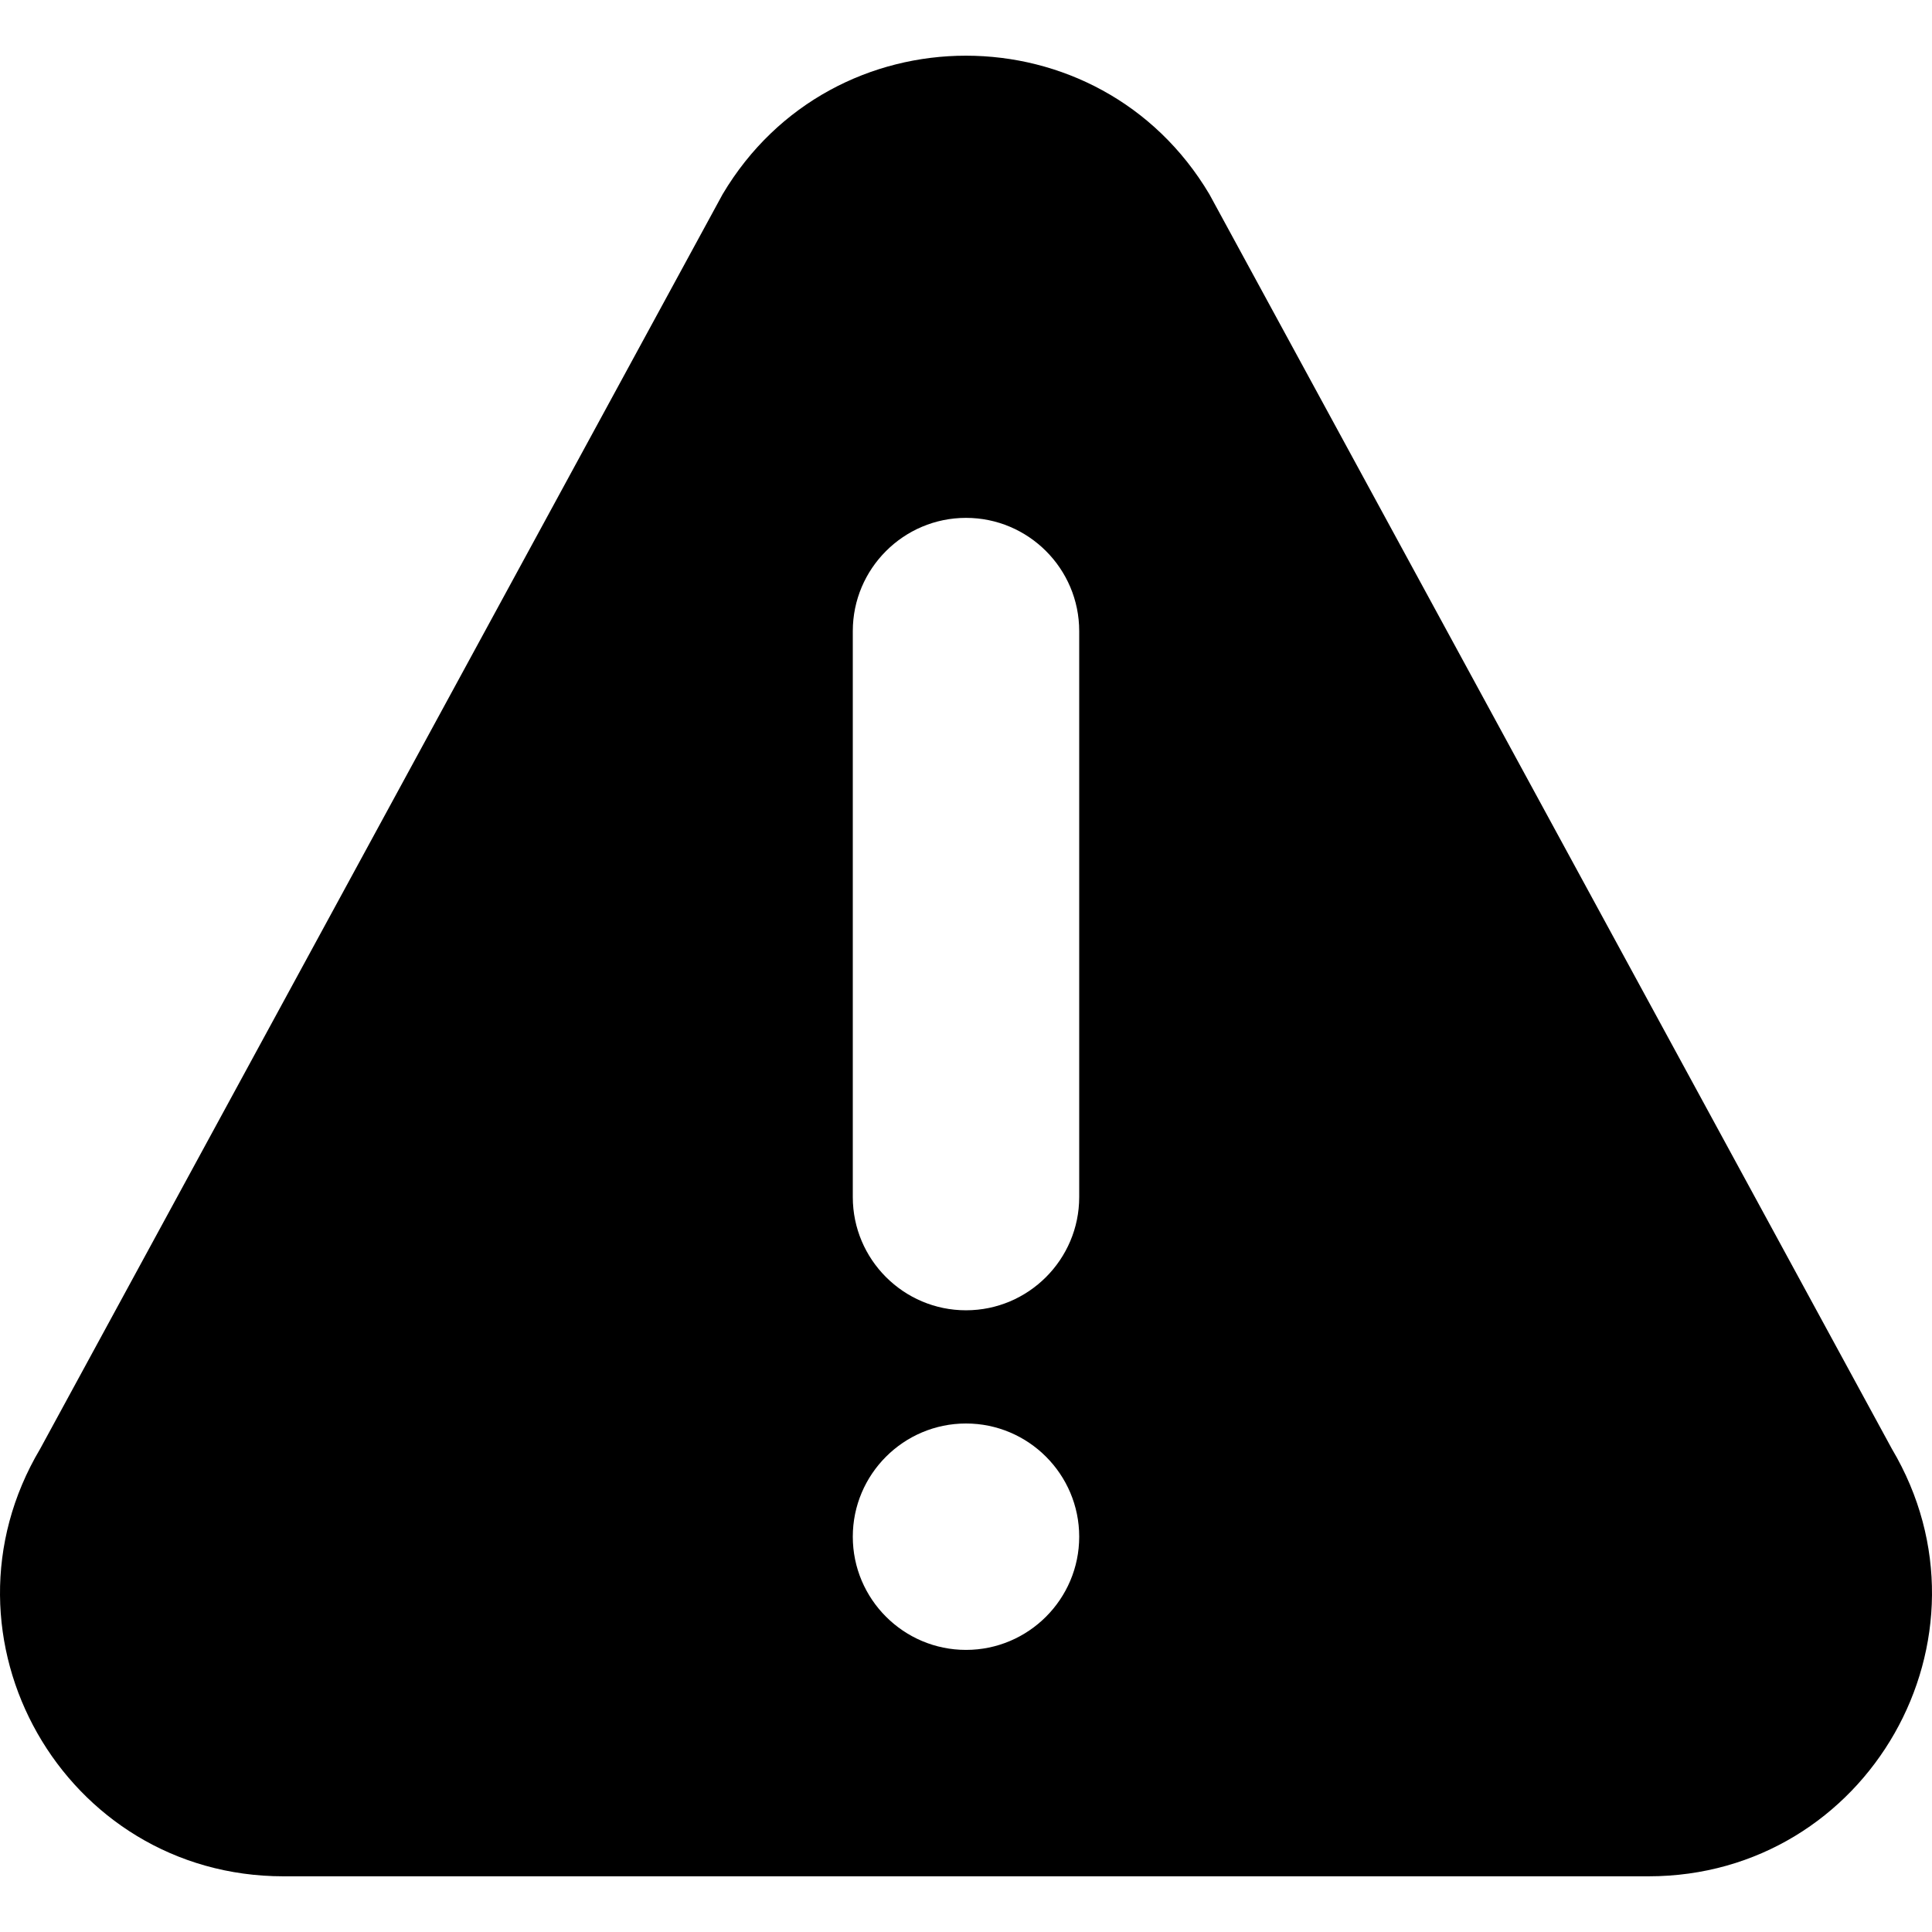
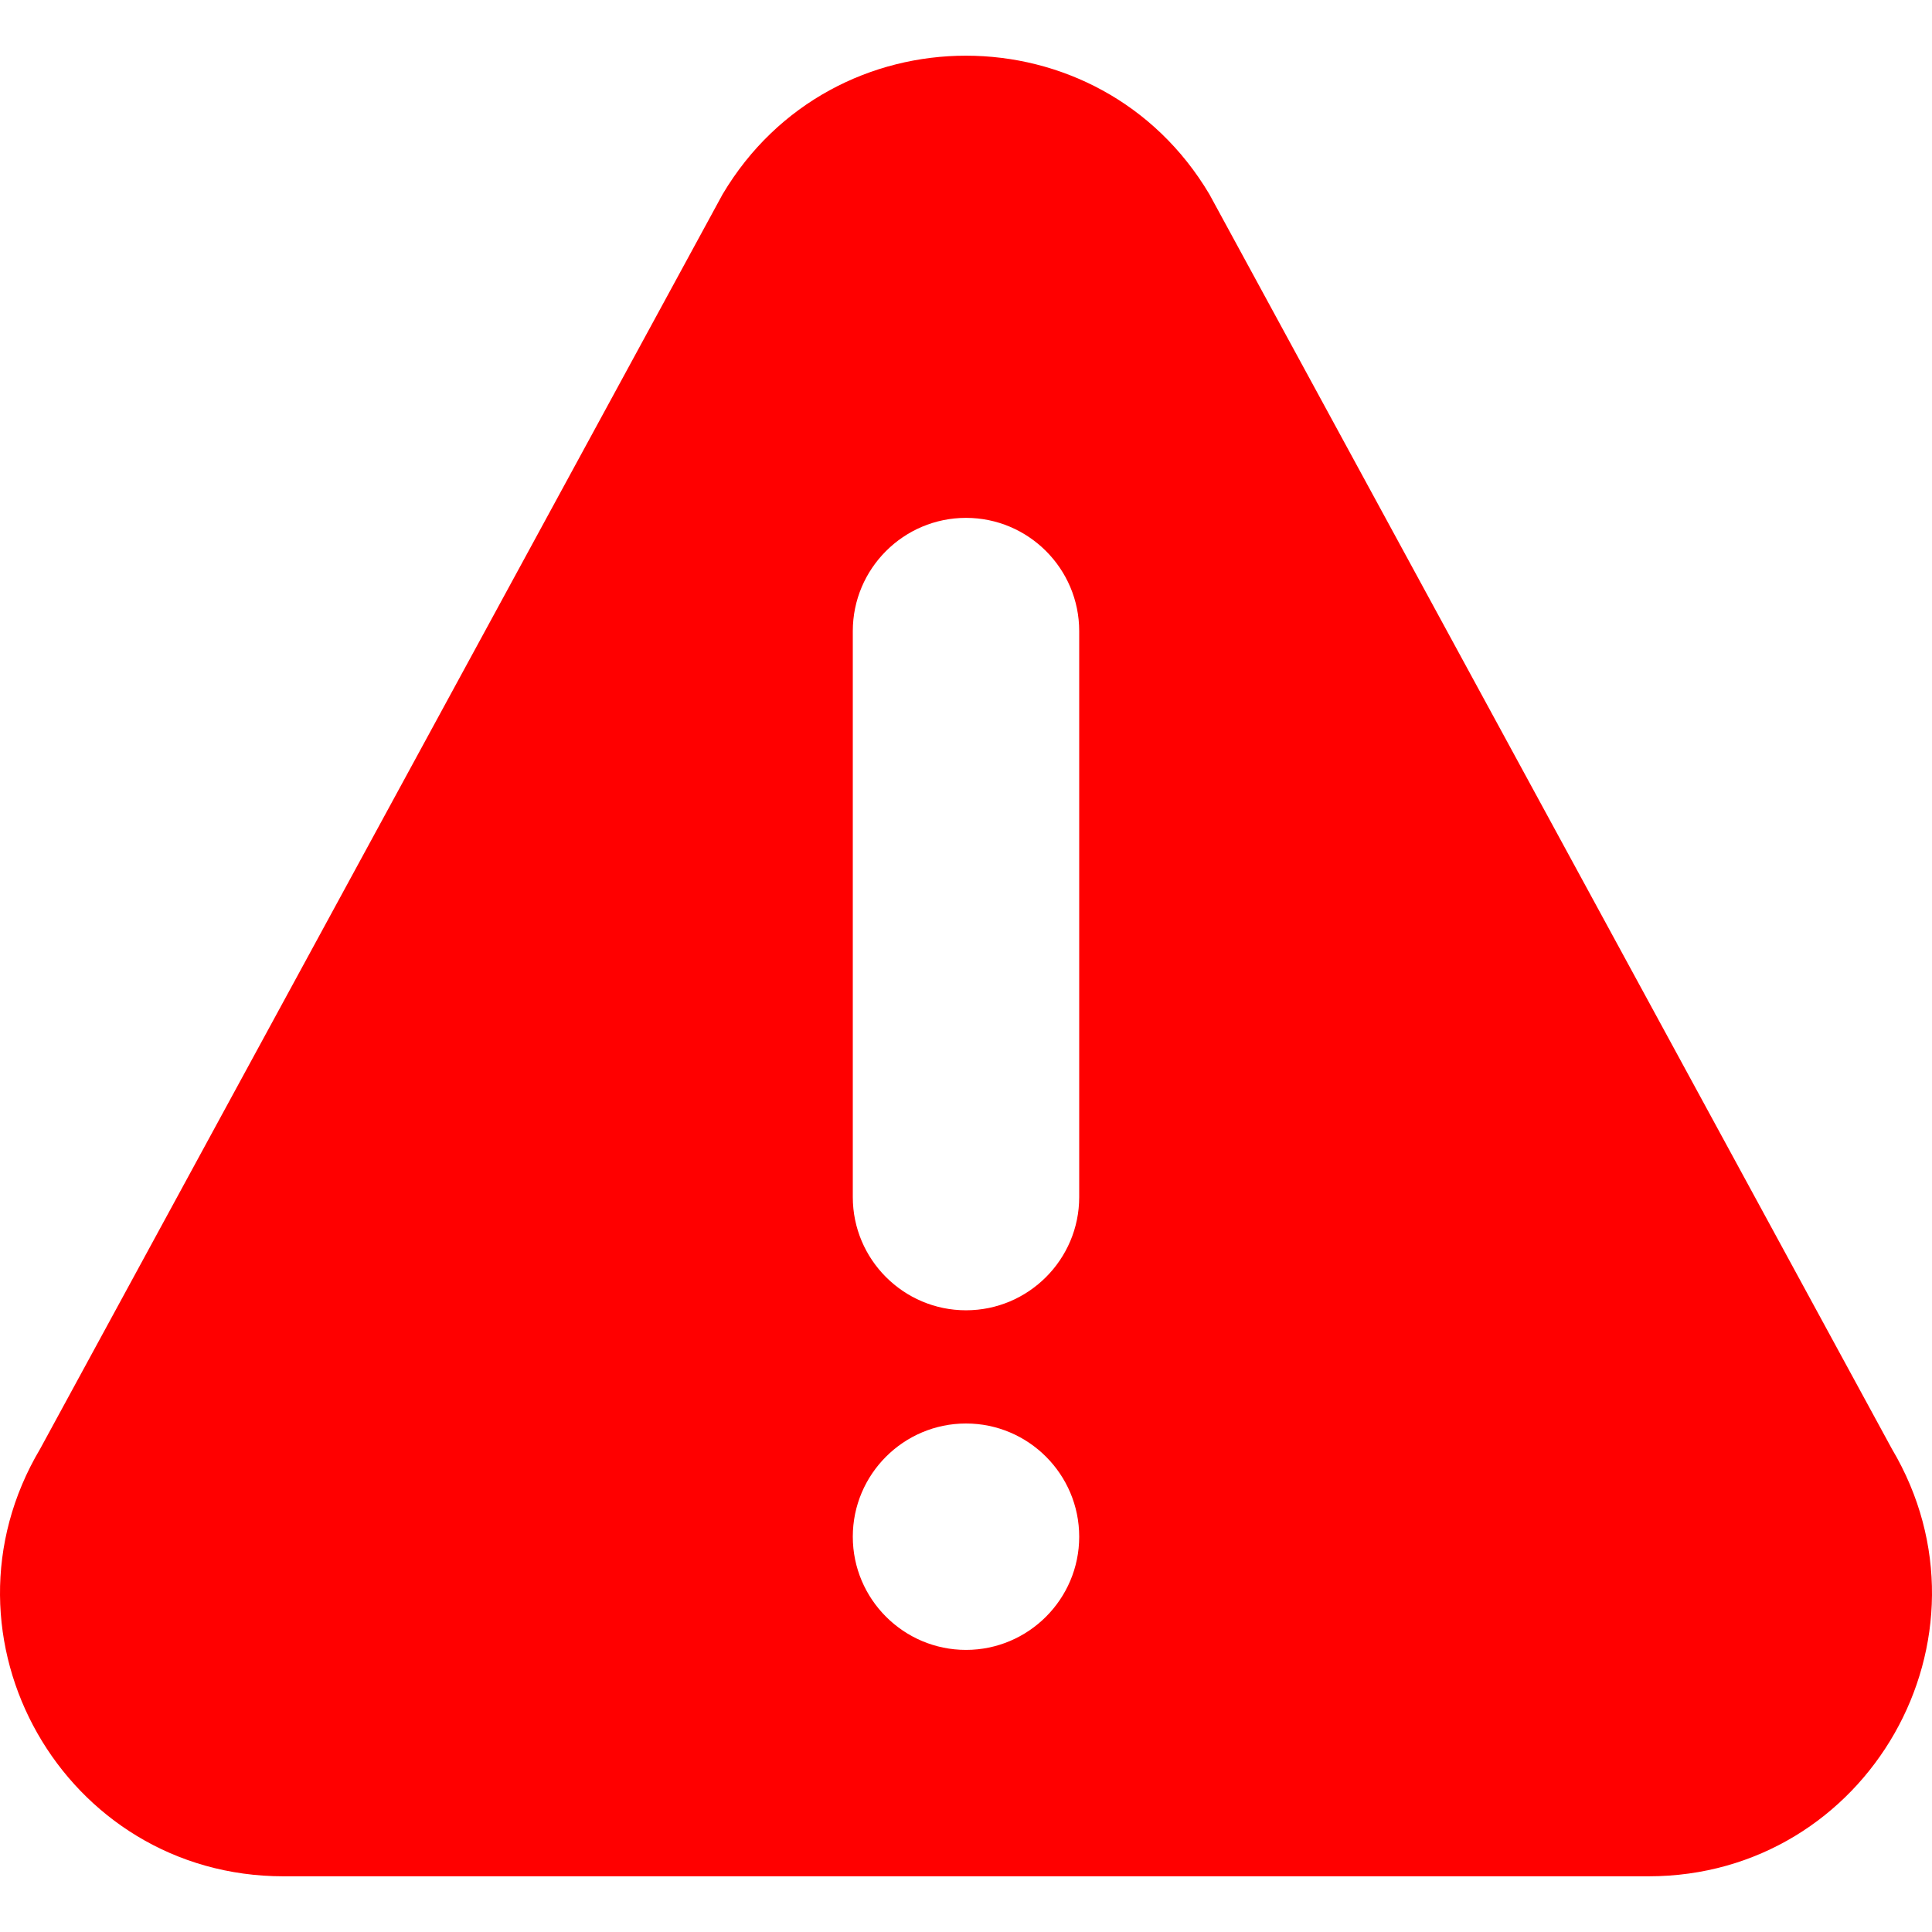
- <svg xmlns="http://www.w3.org/2000/svg" version="1.1" id="Layer_1" x="0px" y="0px" viewBox="0 0 512 512" style="enable-background:new 0 0 512 512;" xml:space="preserve">
+ <svg xmlns="http://www.w3.org/2000/svg" version="1.1" id="Layer_1" x="0px" y="0px" viewBox="0 0 512 512" style="enable-background:new 0 0 512 512;fill:red" xml:space="preserve">
  <g>
    <g>
      <path d="M501.362,383.95L320.497,51.474c-29.059-48.921-99.896-48.986-128.994,0L10.647,383.95    c-29.706,49.989,6.259,113.291,64.482,113.291h361.736C495.039,497.241,531.068,433.99,501.362,383.95z M256,437.241    c-16.538,0-30-13.462-30-30c0-16.538,13.462-30,30-30c16.538,0,30,13.462,30,30C286,423.779,272.538,437.241,256,437.241z     M286,317.241c0,16.538-13.462,30-30,30c-16.538,0-30-13.462-30-30v-150c0-16.538,13.462-30,30-30c16.538,0,30,13.462,30,30    V317.241z" />
    </g>
  </g>
  <g>
</g>
  <g>
</g>
  <g>
</g>
  <g>
</g>
  <g>
</g>
  <g>
</g>
  <g>
</g>
  <g>
</g>
  <g>
</g>
  <g>
</g>
  <g>
</g>
  <g>
</g>
  <g>
</g>
  <g>
</g>
  <g>
</g>
</svg>
